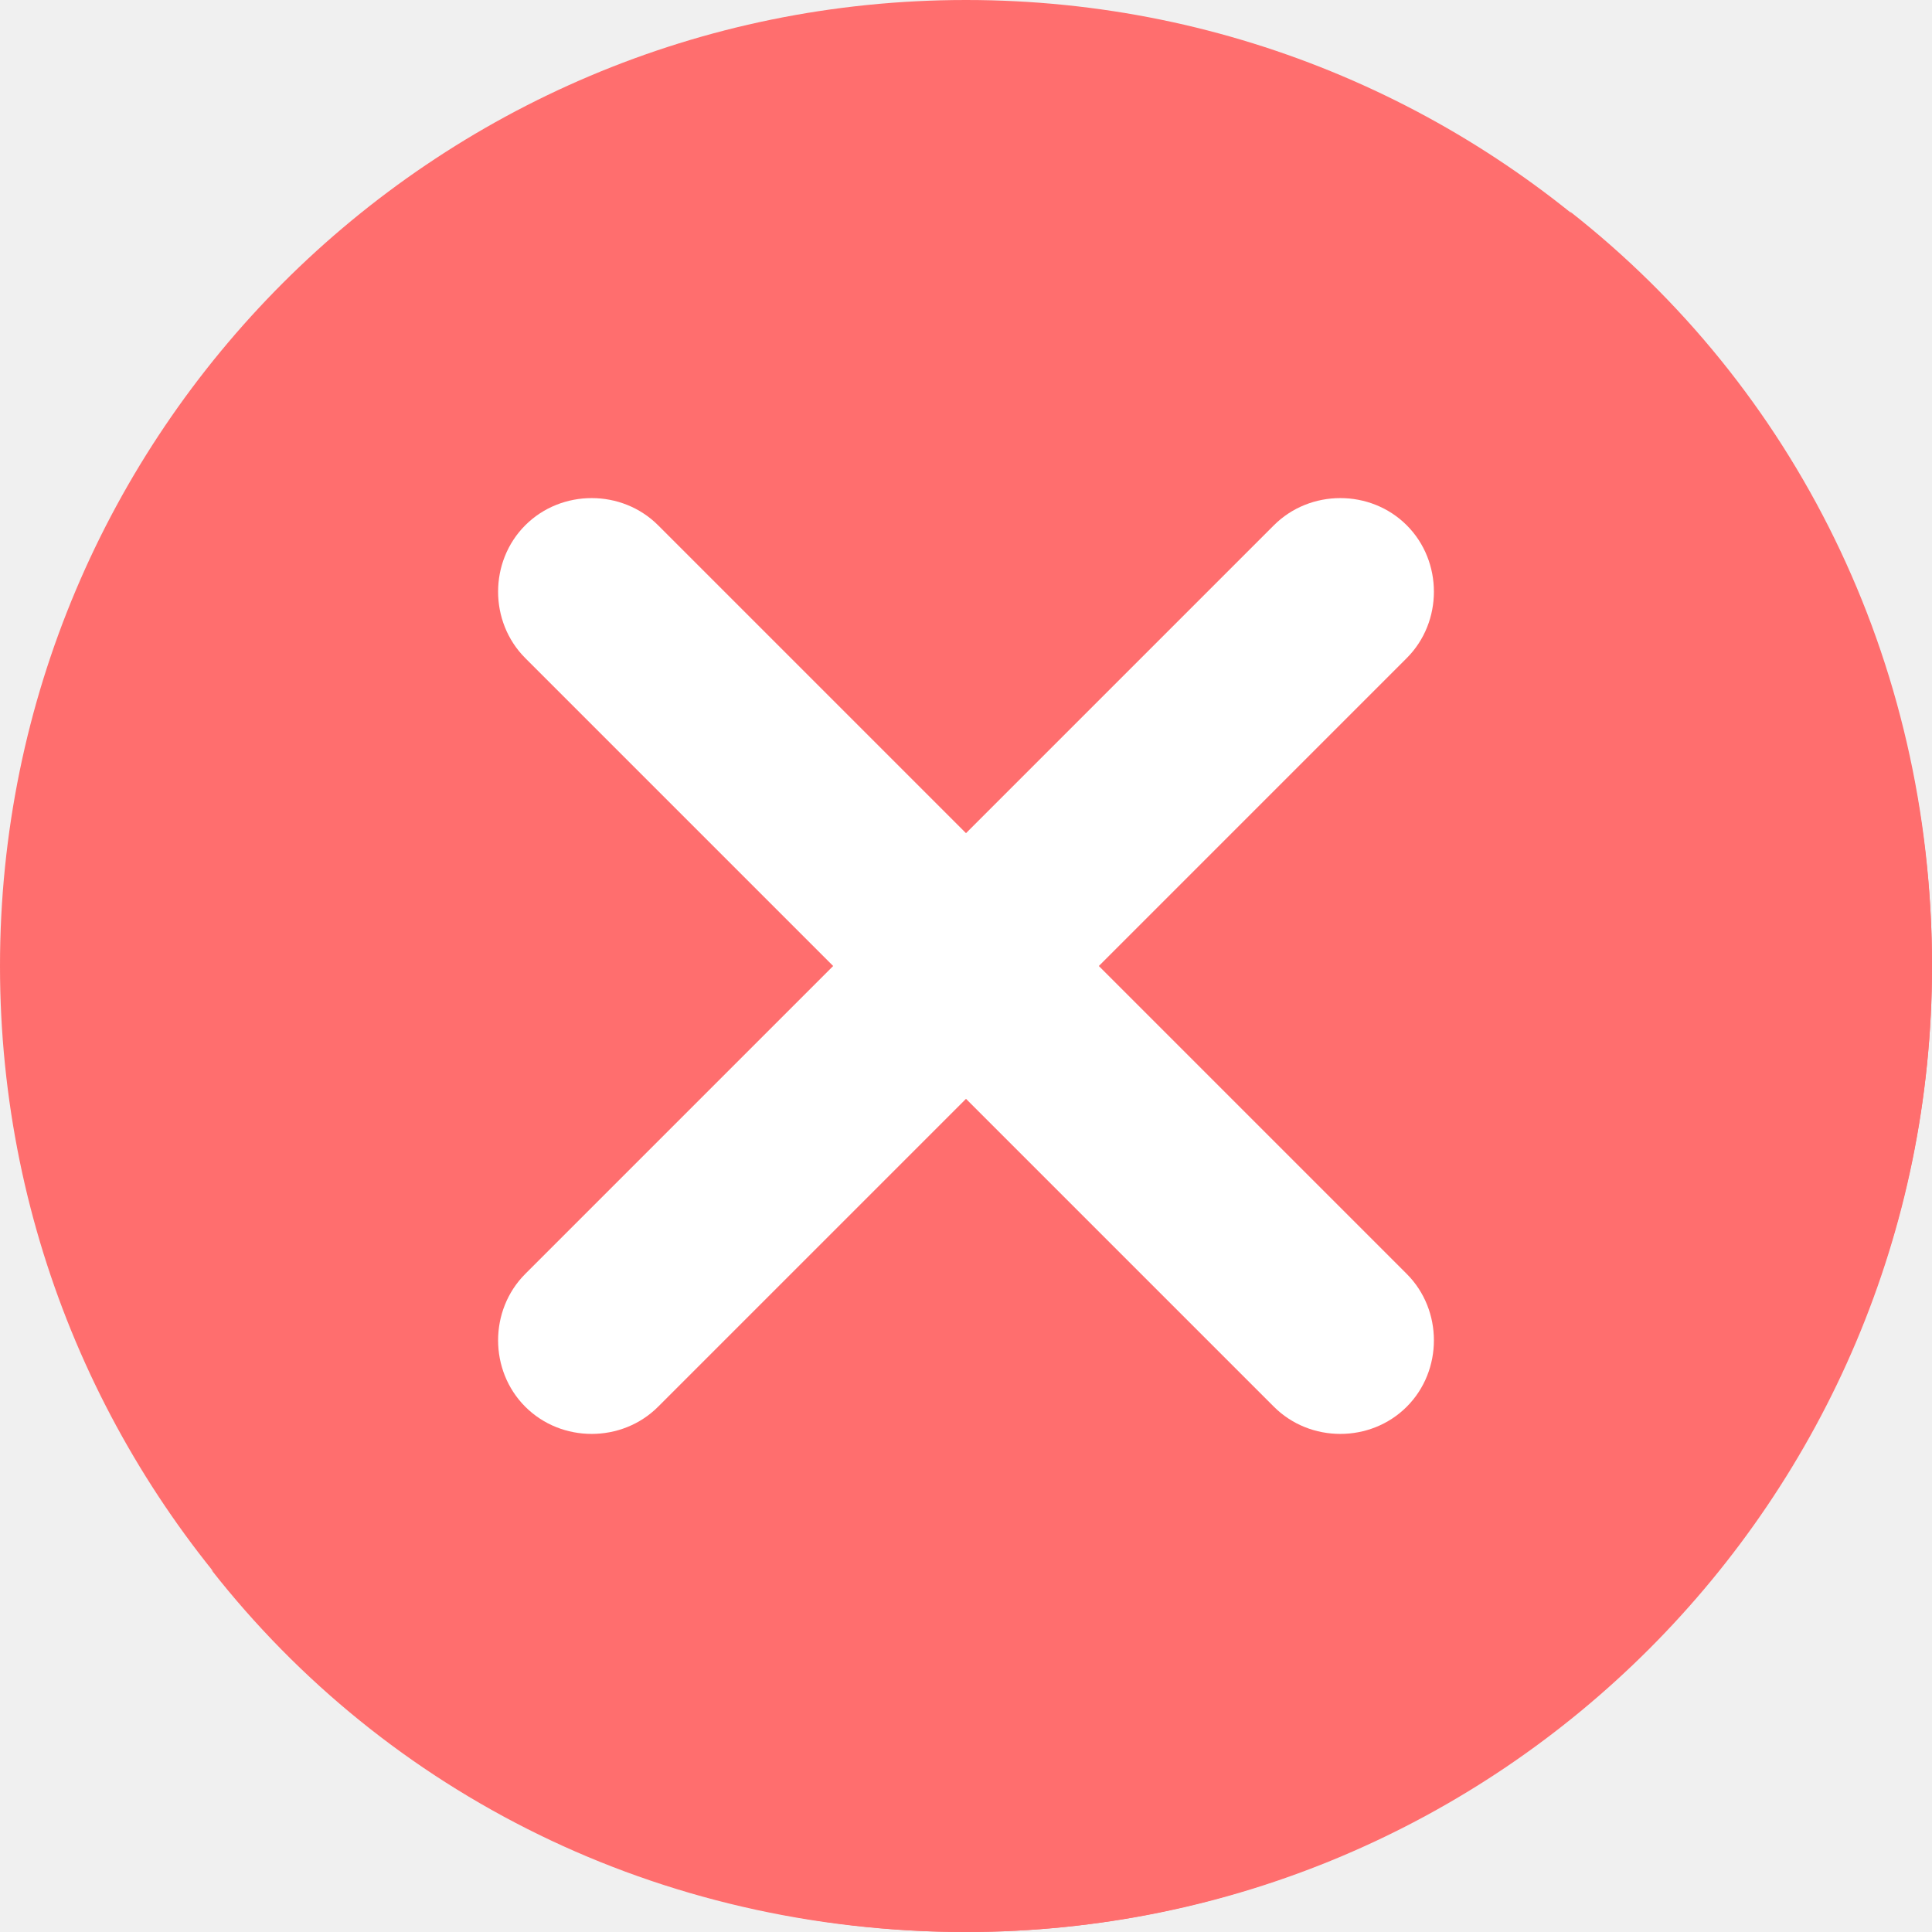
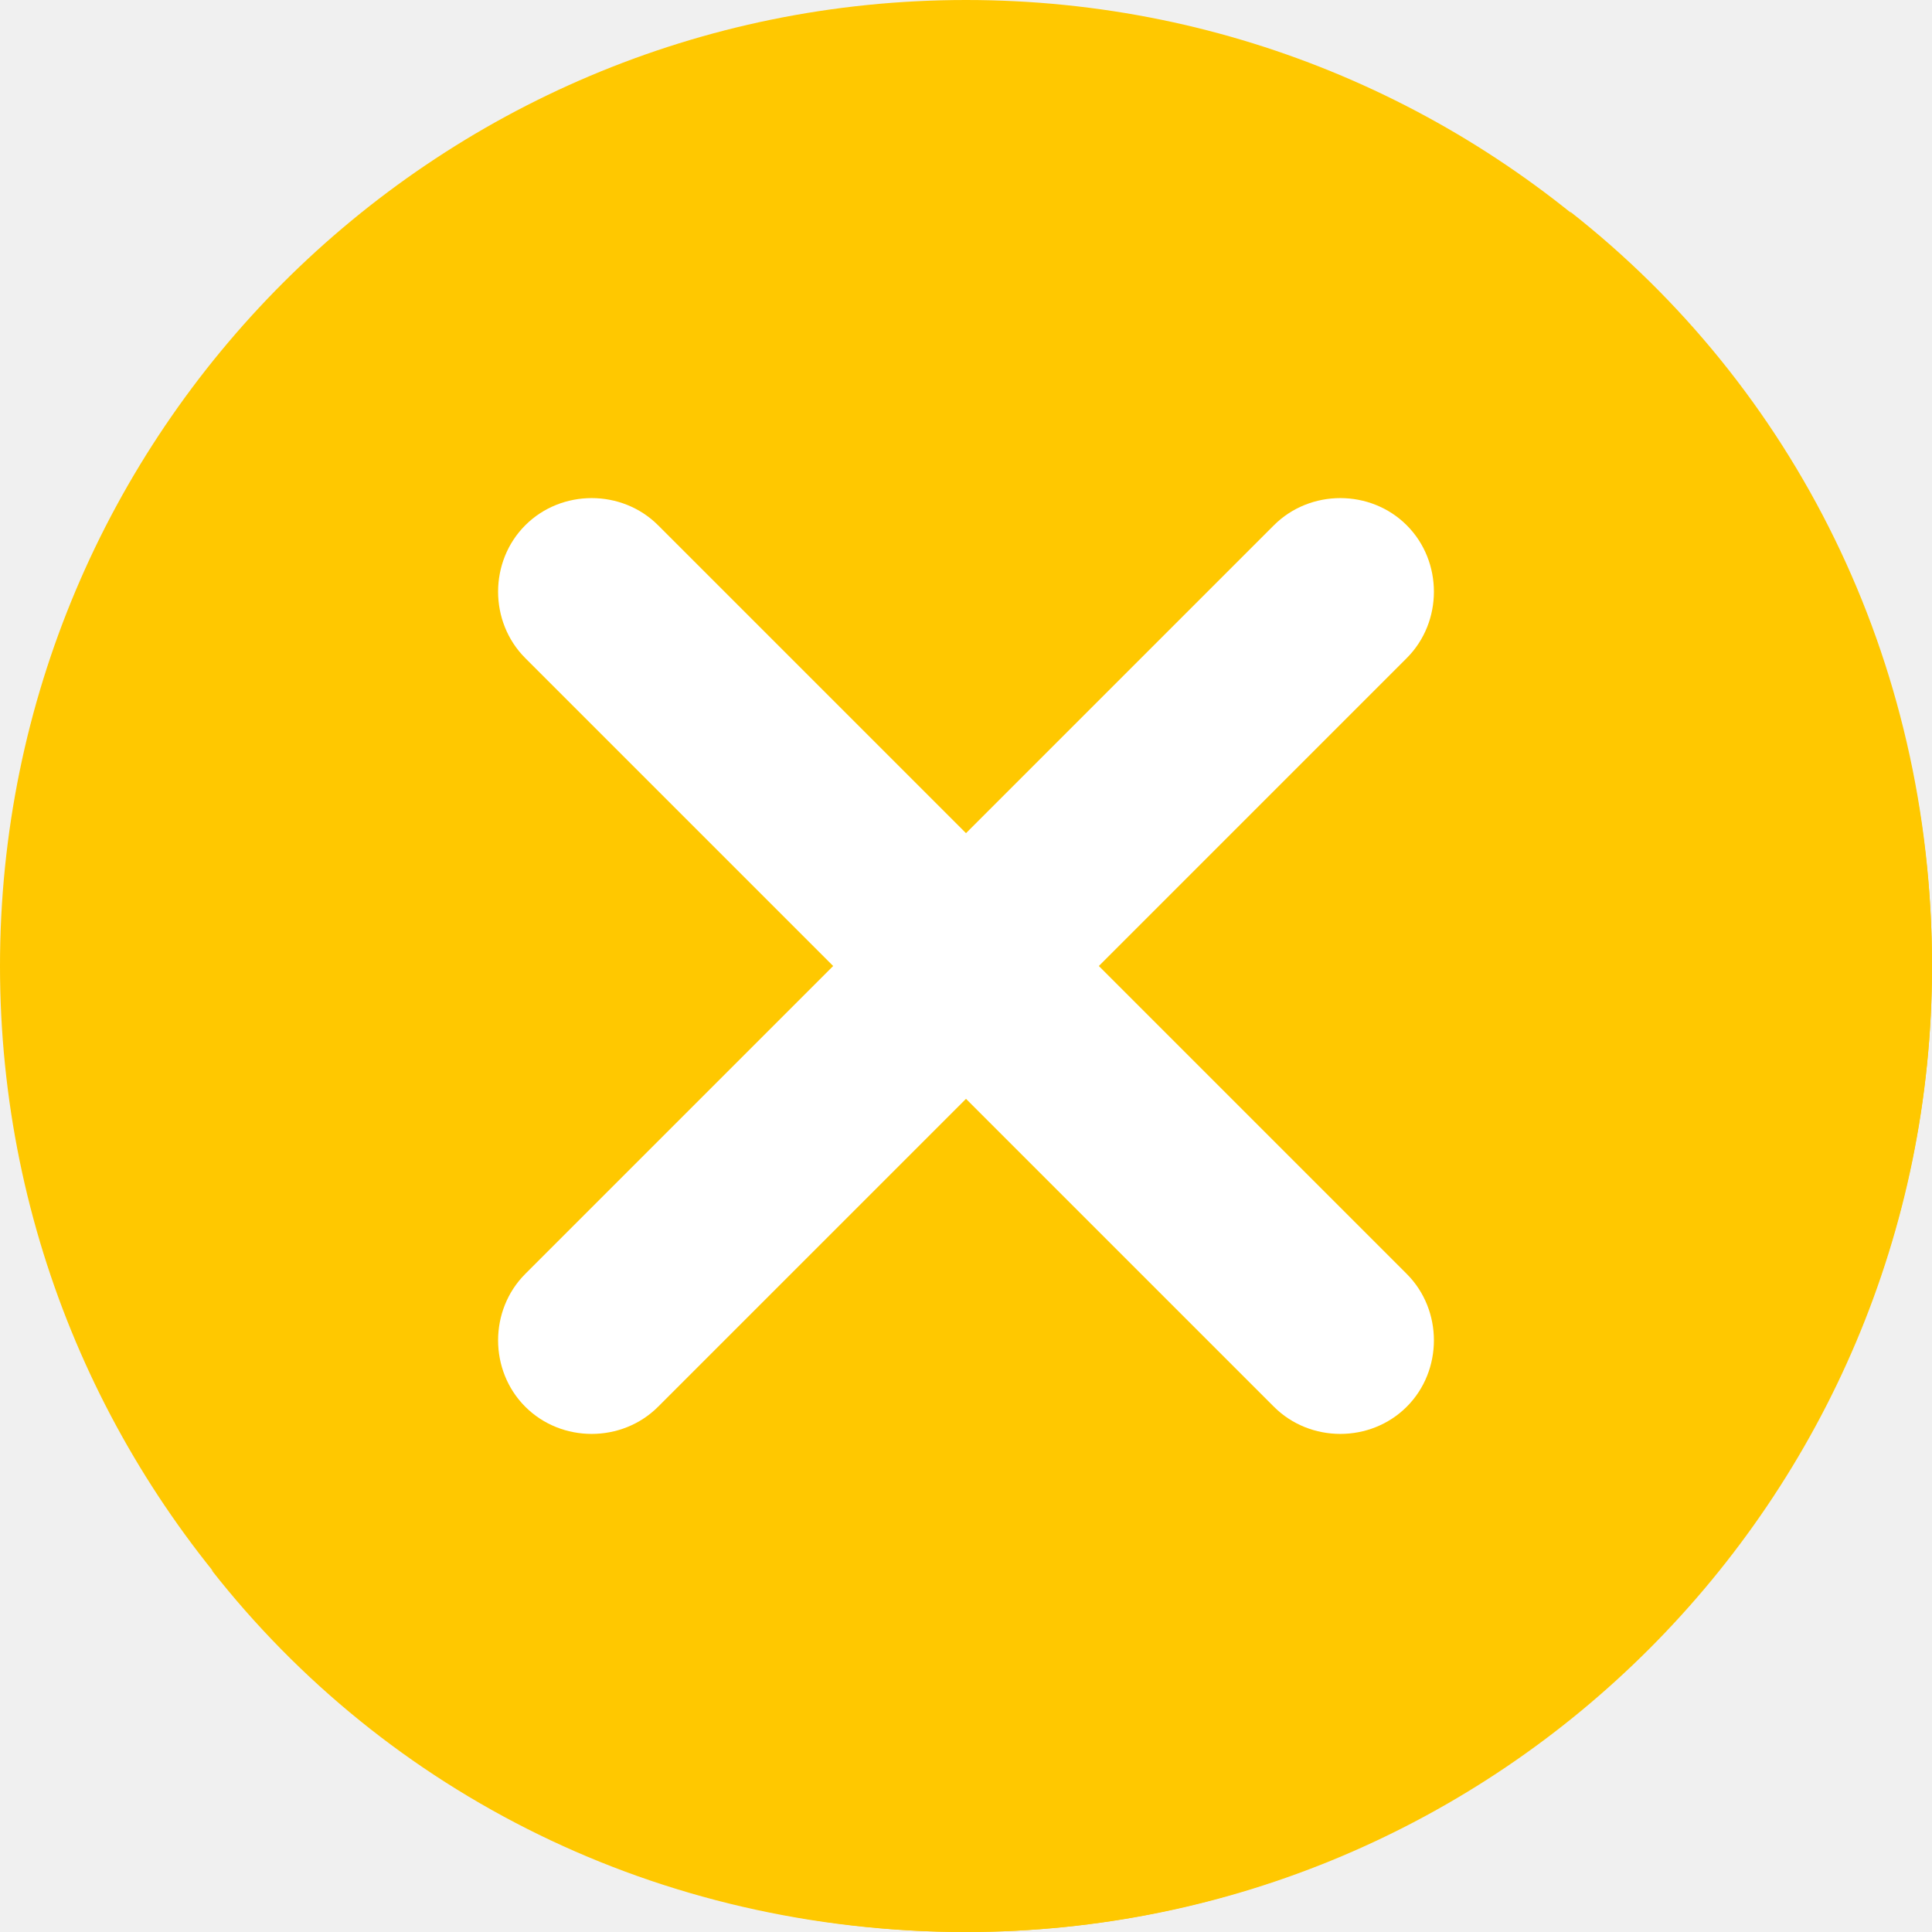
<svg xmlns="http://www.w3.org/2000/svg" version="1.1" id="Capa_1" x="0px" y="0px" viewBox="0 0 455.111 455.111" style="enable-background:new 0 0 455.111 455.111;" xml:space="preserve">
-   <circle style="fill:#ff6e6e;" cx="227.556" cy="227.556" r="227.556" />
-   <path style="fill:#ff6e6e;" d="M455.111,227.556c0,125.156-102.4,227.556-227.556,227.556c-72.533,0-136.533-32.711-177.778-85.333  c38.4,31.289,88.178,49.778,142.222,49.778c125.156,0,227.556-102.4,227.556-227.556c0-54.044-18.489-103.822-49.778-142.222  C422.4,91.022,455.111,155.022,455.111,227.556z" />
+   <circle style="fill:#ffc800;" cx="227.556" cy="227.556" r="227.556" />
+   <path style="fill:#ffc800;" d="M455.111,227.556c0,125.156-102.4,227.556-227.556,227.556c-72.533,0-136.533-32.711-177.778-85.333  c38.4,31.289,88.178,49.778,142.222,49.778c125.156,0,227.556-102.4,227.556-227.556c0-54.044-18.489-103.822-49.778-142.222  C422.4,91.022,455.111,155.022,455.111,227.556z" />
  <path style="fill:#FFF;" d="M331.378,331.378c-8.533,8.533-22.756,8.533-31.289,0l-72.533-72.533l-72.533,72.533  c-8.533,8.533-22.756,8.533-31.289,0c-8.533-8.533-8.533-22.756,0-31.289l72.533-72.533l-72.533-72.533  c-8.533-8.533-8.533-22.756,0-31.289c8.533-8.533,22.756-8.533,31.289,0l72.533,72.533l72.533-72.533  c8.533-8.533,22.756-8.533,31.289,0c8.533,8.533,8.533,22.756,0,31.289l-72.533,72.533l72.533,72.533  C339.911,308.622,339.911,322.844,331.378,331.378z" />
  <g>
</g>
  <g>
</g>
  <g>
</g>
  <g>
</g>
  <g>
</g>
  <g>
</g>
  <g>
</g>
  <g>
</g>
  <g>
</g>
  <g>
</g>
  <g>
</g>
  <g>
</g>
  <g>
</g>
  <g>
</g>
  <g>
</g>
</svg>
